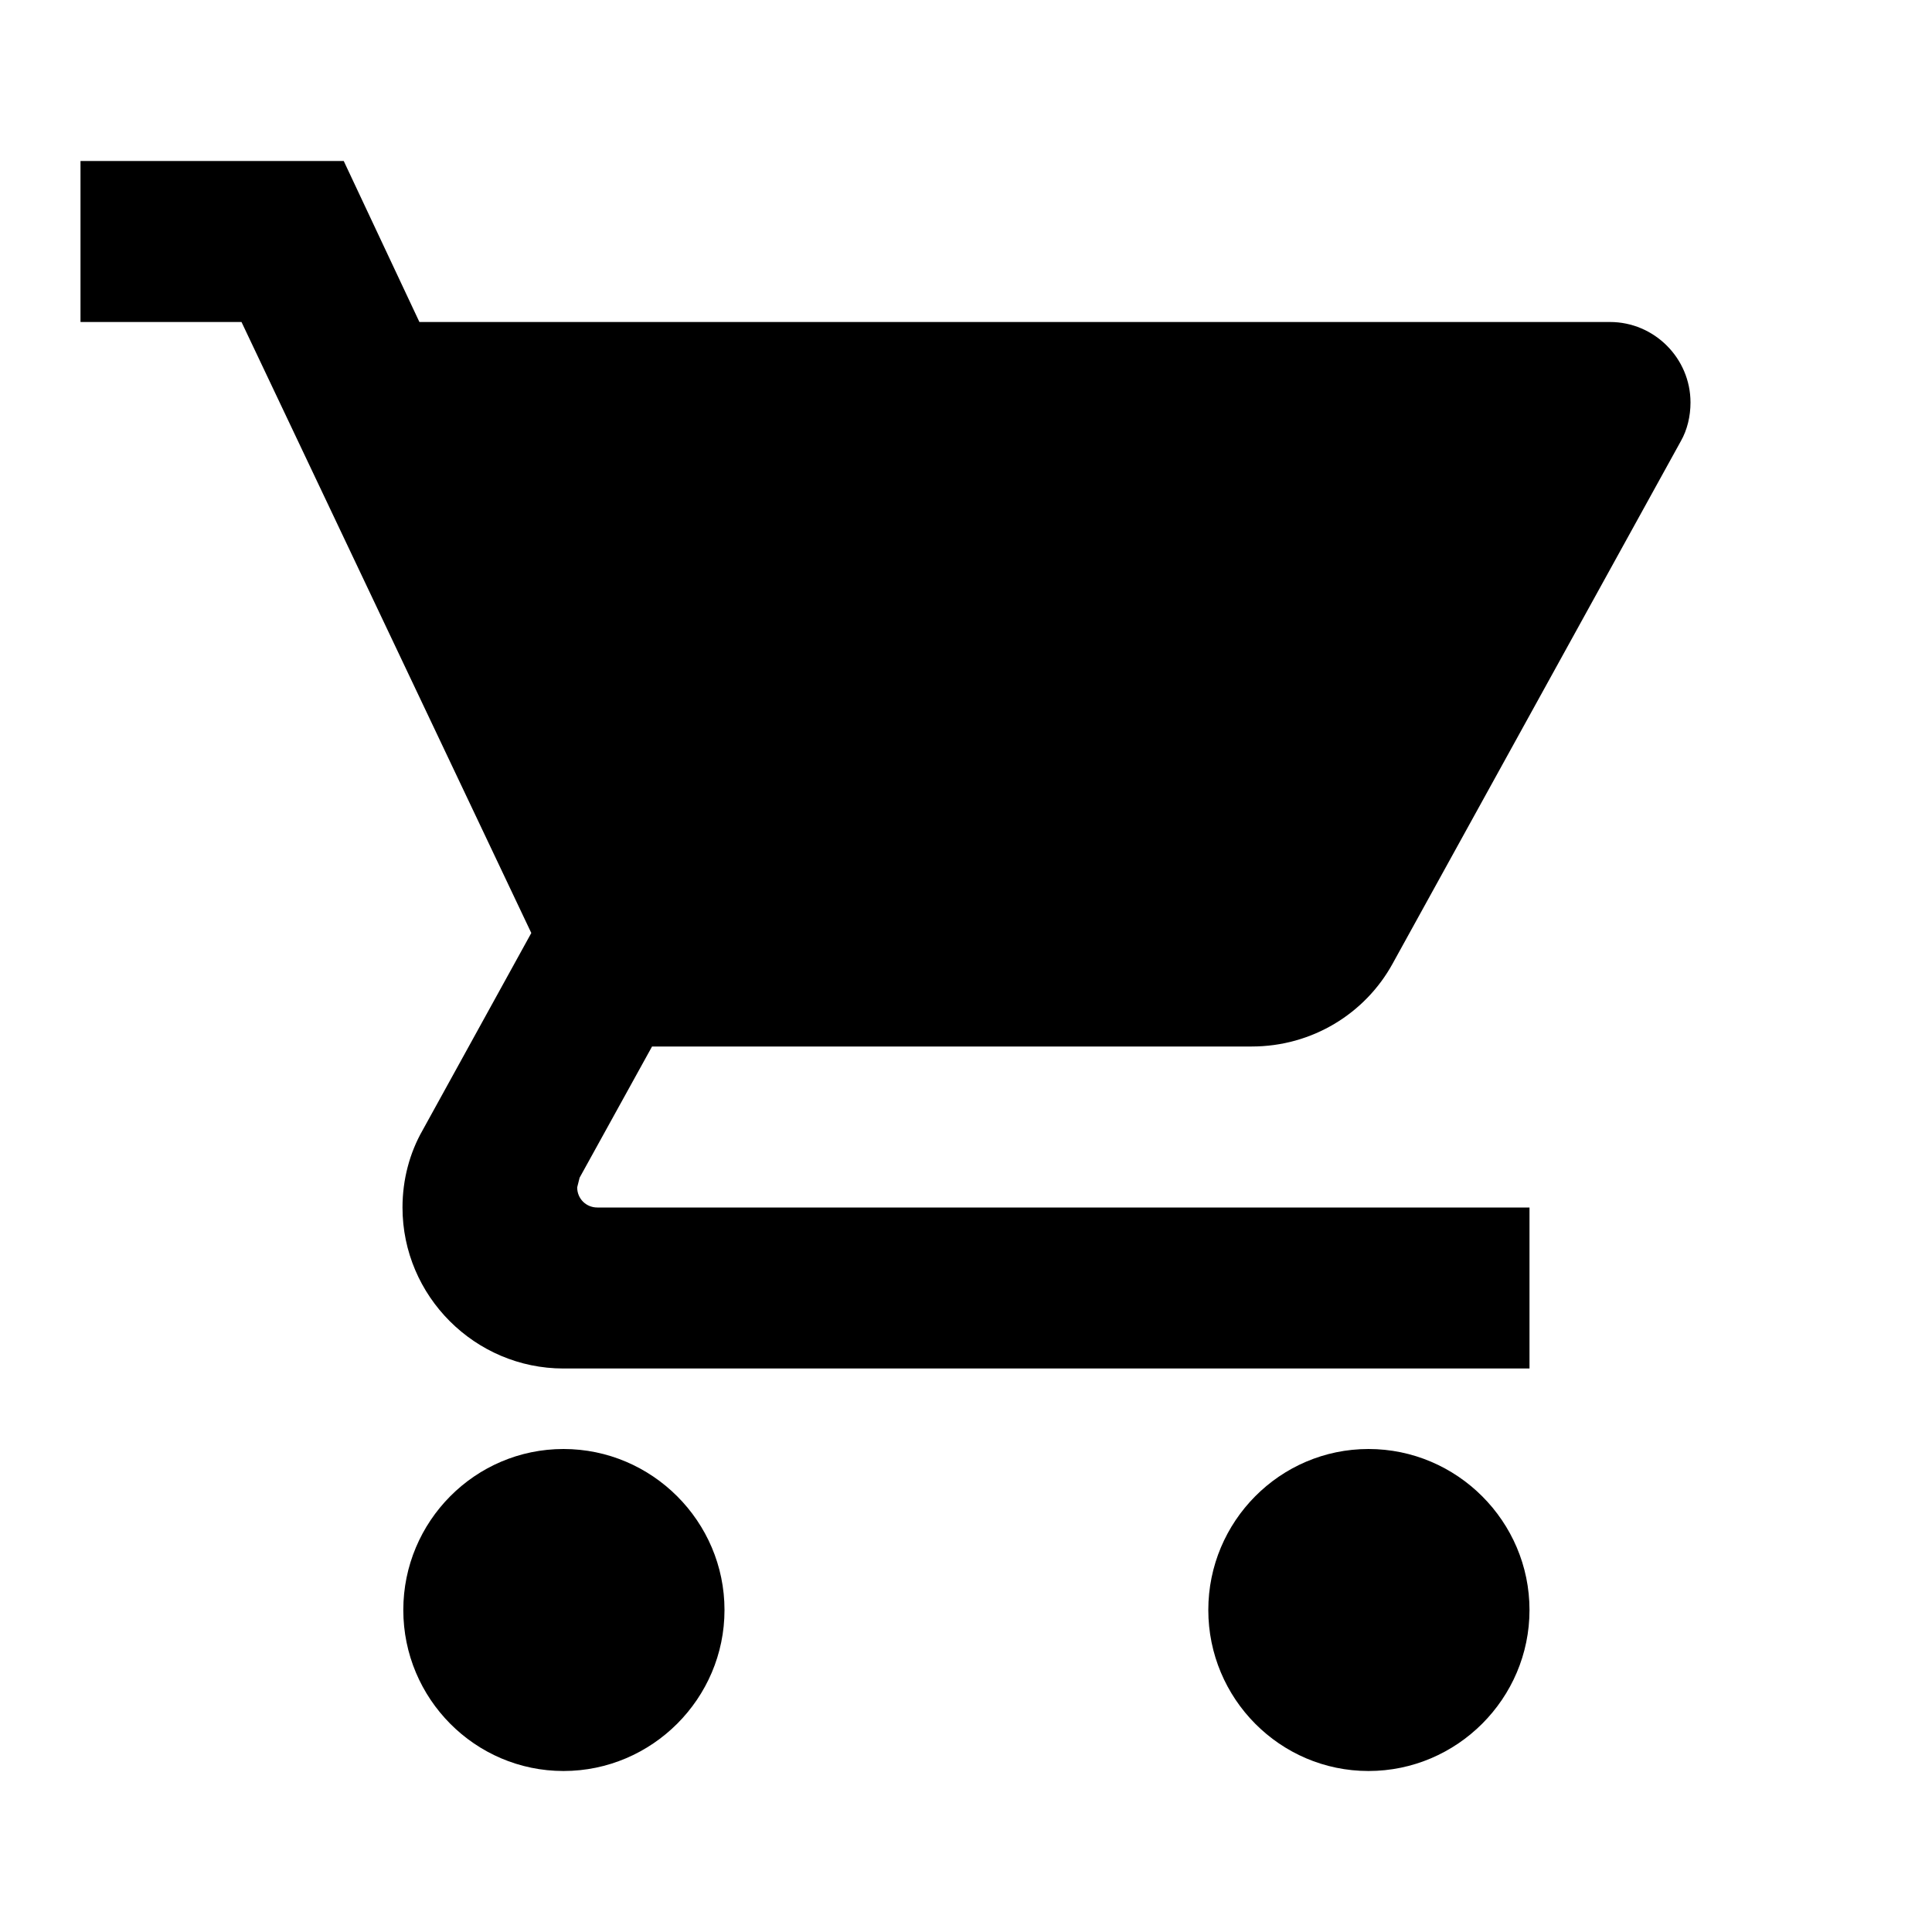
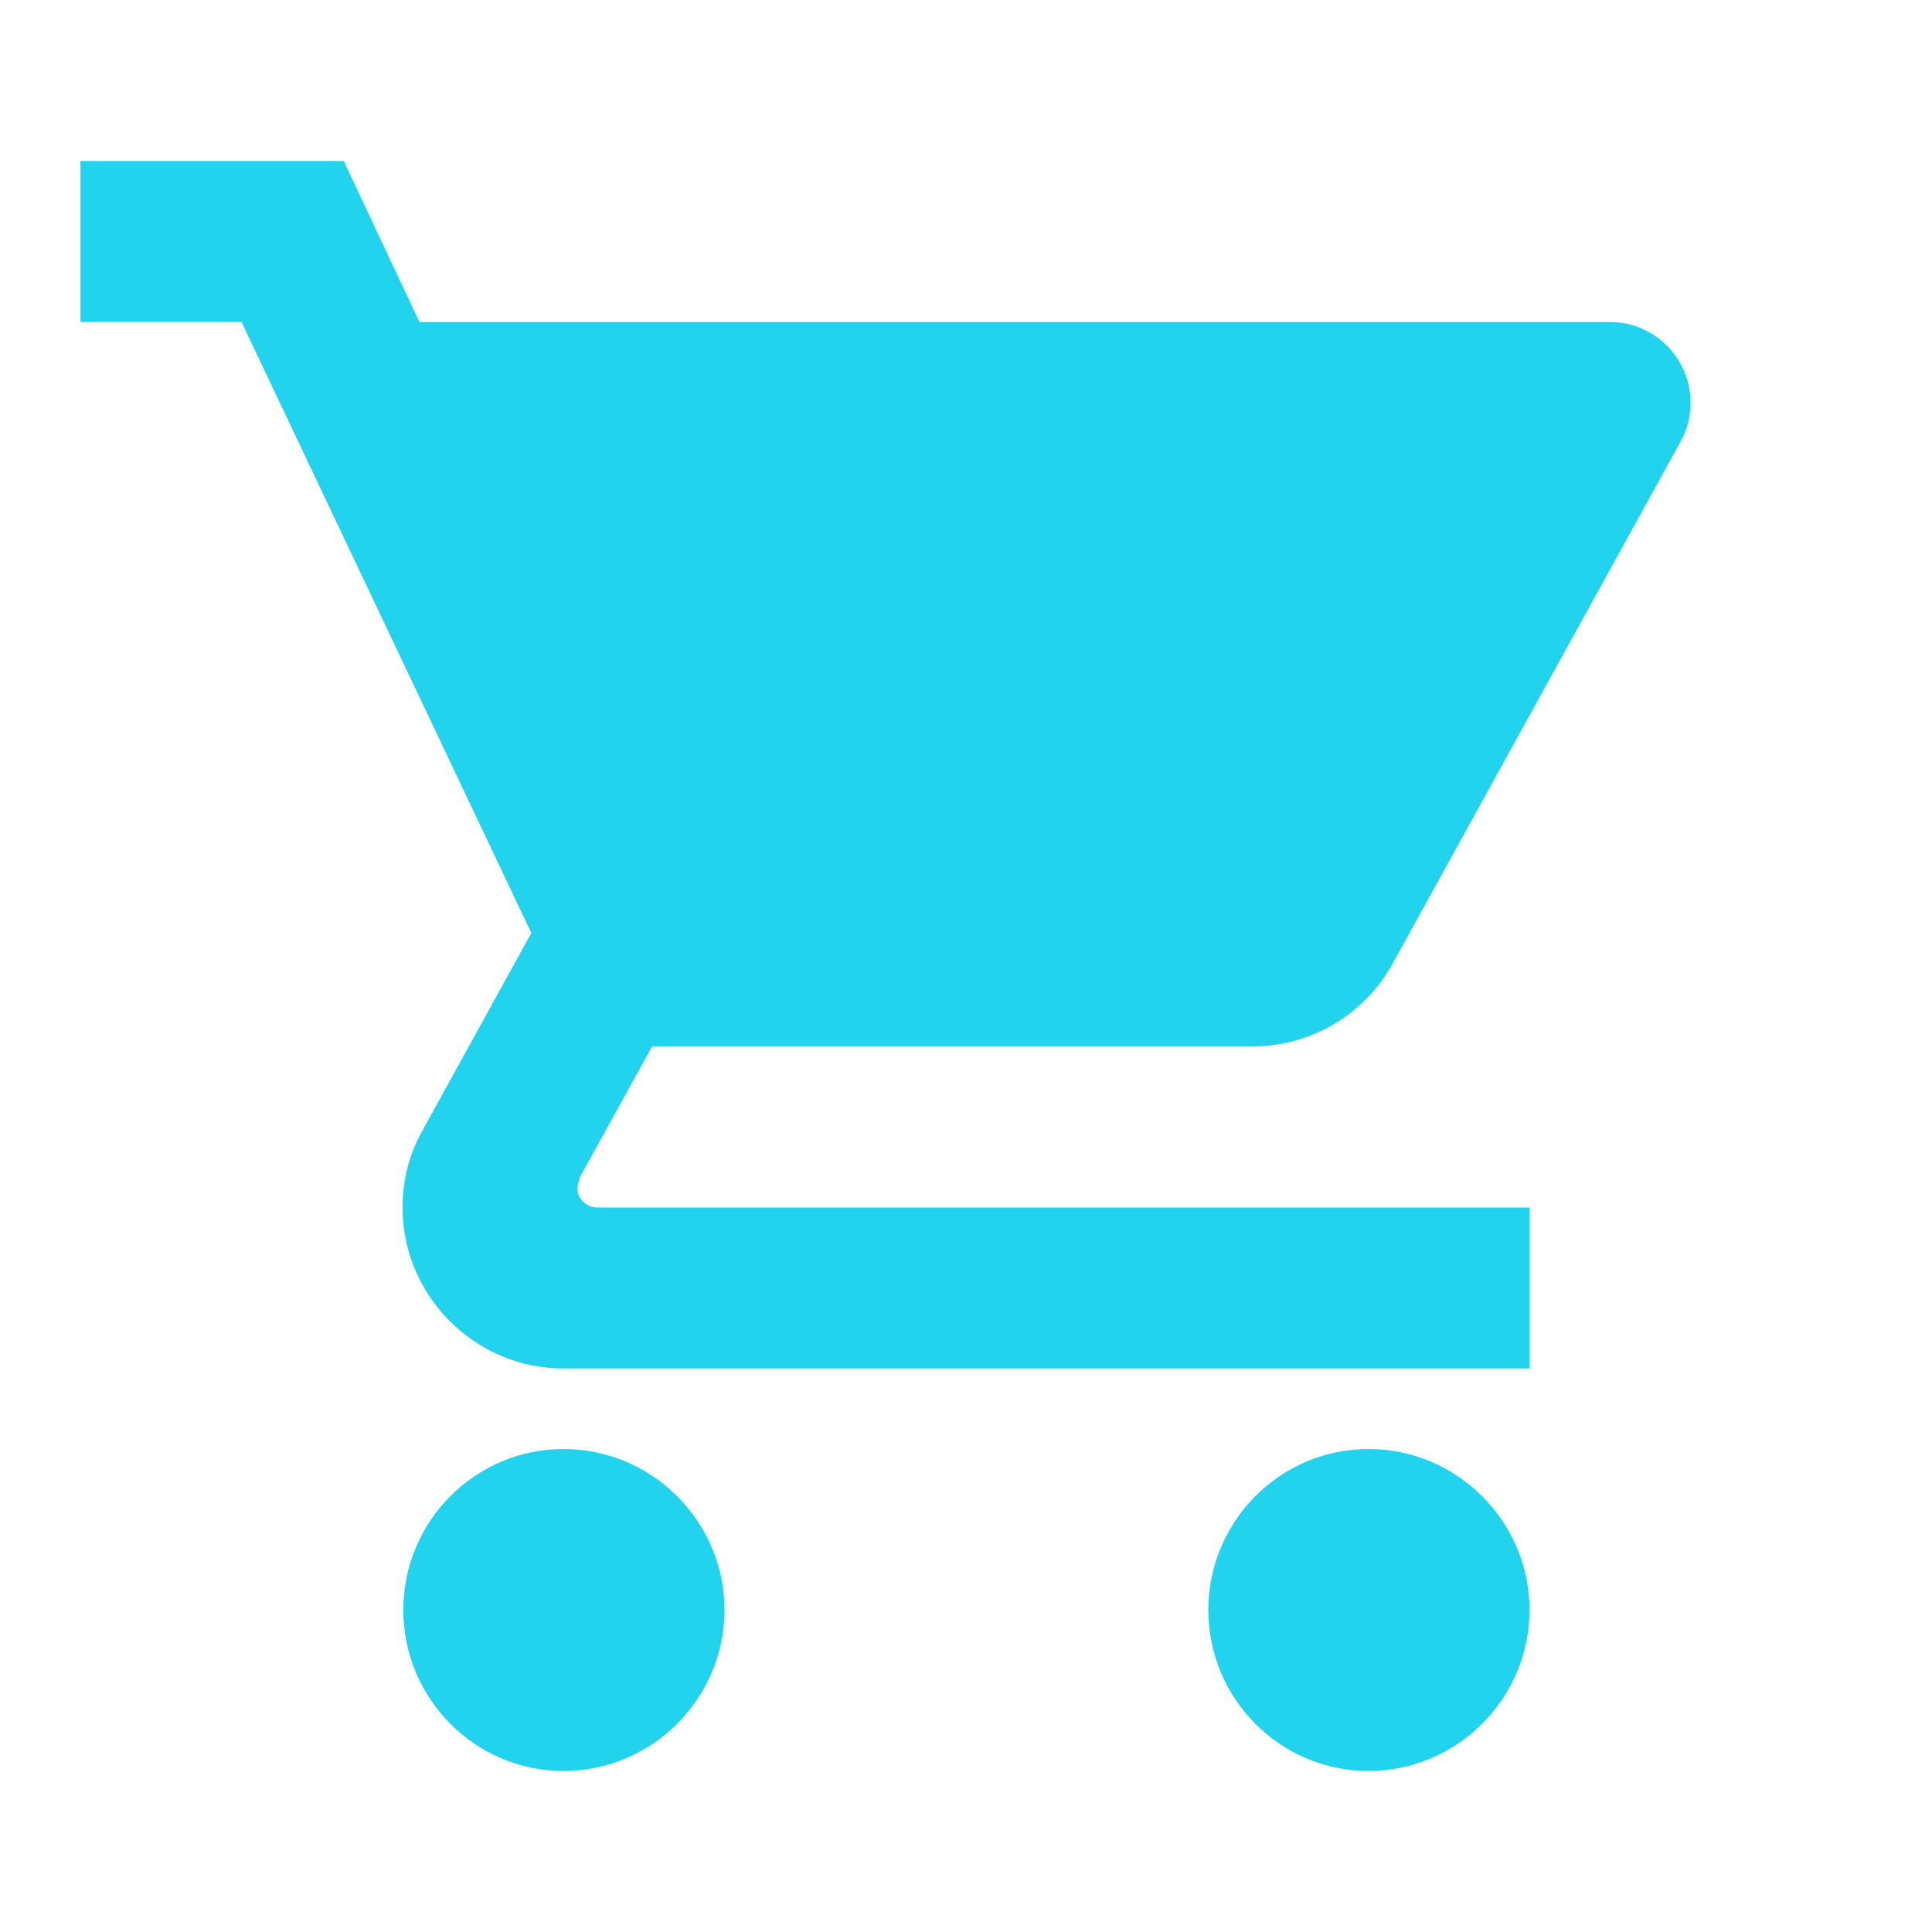
- <svg xmlns="http://www.w3.org/2000/svg" height="24" viewBox="0 0 24 24" width="24">
-   <path d="M0 0h24v24H0z" fill="none" />
-   <path d="M7 18c-1.1 0-1.99.9-1.99 2S5.9 22 7 22s2-.9 2-2-.9-2-2-2zM1 2v2h2l3.6 7.59-1.35 2.45c-.16.28-.25.61-.25.96 0 1.1.9 2 2 2h12v-2H7.42c-.14 0-.25-.11-.25-.25l.03-.12.9-1.63h7.45c.75 0 1.41-.41 1.75-1.03l3.58-6.49c.08-.14.12-.31.12-.48 0-.55-.45-1-1-1H5.21l-.94-2H1zm16 16c-1.1 0-1.99.9-1.99 2s.89 2 1.99 2 2-.9 2-2-.9-2-2-2z" />
+ <svg xmlns="http://www.w3.org/2000/svg" width="5.76pt" height="5.76pt" viewBox="0 0 5.76 5.76">
+   <defs />
+   <path id="shape0" transform="matrix(0.24 0 0 0.24 0 0)" fill="none" stroke-opacity="0" stroke="#000000" stroke-width="0" stroke-linecap="square" stroke-linejoin="bevel" d="M0 0L24 0L24 24L0 24Z" />
+   <path id="shape1" transform="matrix(0.24 0 0 0.24 0.24 0.48)" fill="#22d3ee" stroke-opacity="0" stroke="#000000" stroke-width="0" stroke-linecap="square" stroke-linejoin="bevel" d="M6 16C4.9 16 4.01 16.9 4.01 18C4.01 19.1 4.9 20 6 20C7.1 20 8 19.1 8 18C8 16.9 7.1 16 6 16ZM0 0L0 2L2 2L5.6 9.59L4.25 12.04C4.09 12.32 4 12.65 4 13C4 14.1 4.9 15 6 15L18 15L18 13L6.42 13C6.28 13 6.17 12.89 6.17 12.75L6.2 12.63L7.1 11L14.55 11C15.3 11 15.96 10.59 16.3 9.97L19.88 3.48C19.96 3.34 20 3.17 20 3C20 2.45 19.55 2 19 2L4.21 2L3.27 0ZM16 16C14.9 16 14.01 16.9 14.01 18C14.01 19.1 14.9 20 16 20C17.1 20 18 19.1 18 18C18 16.9 17.1 16 16 16Z" />
</svg>
